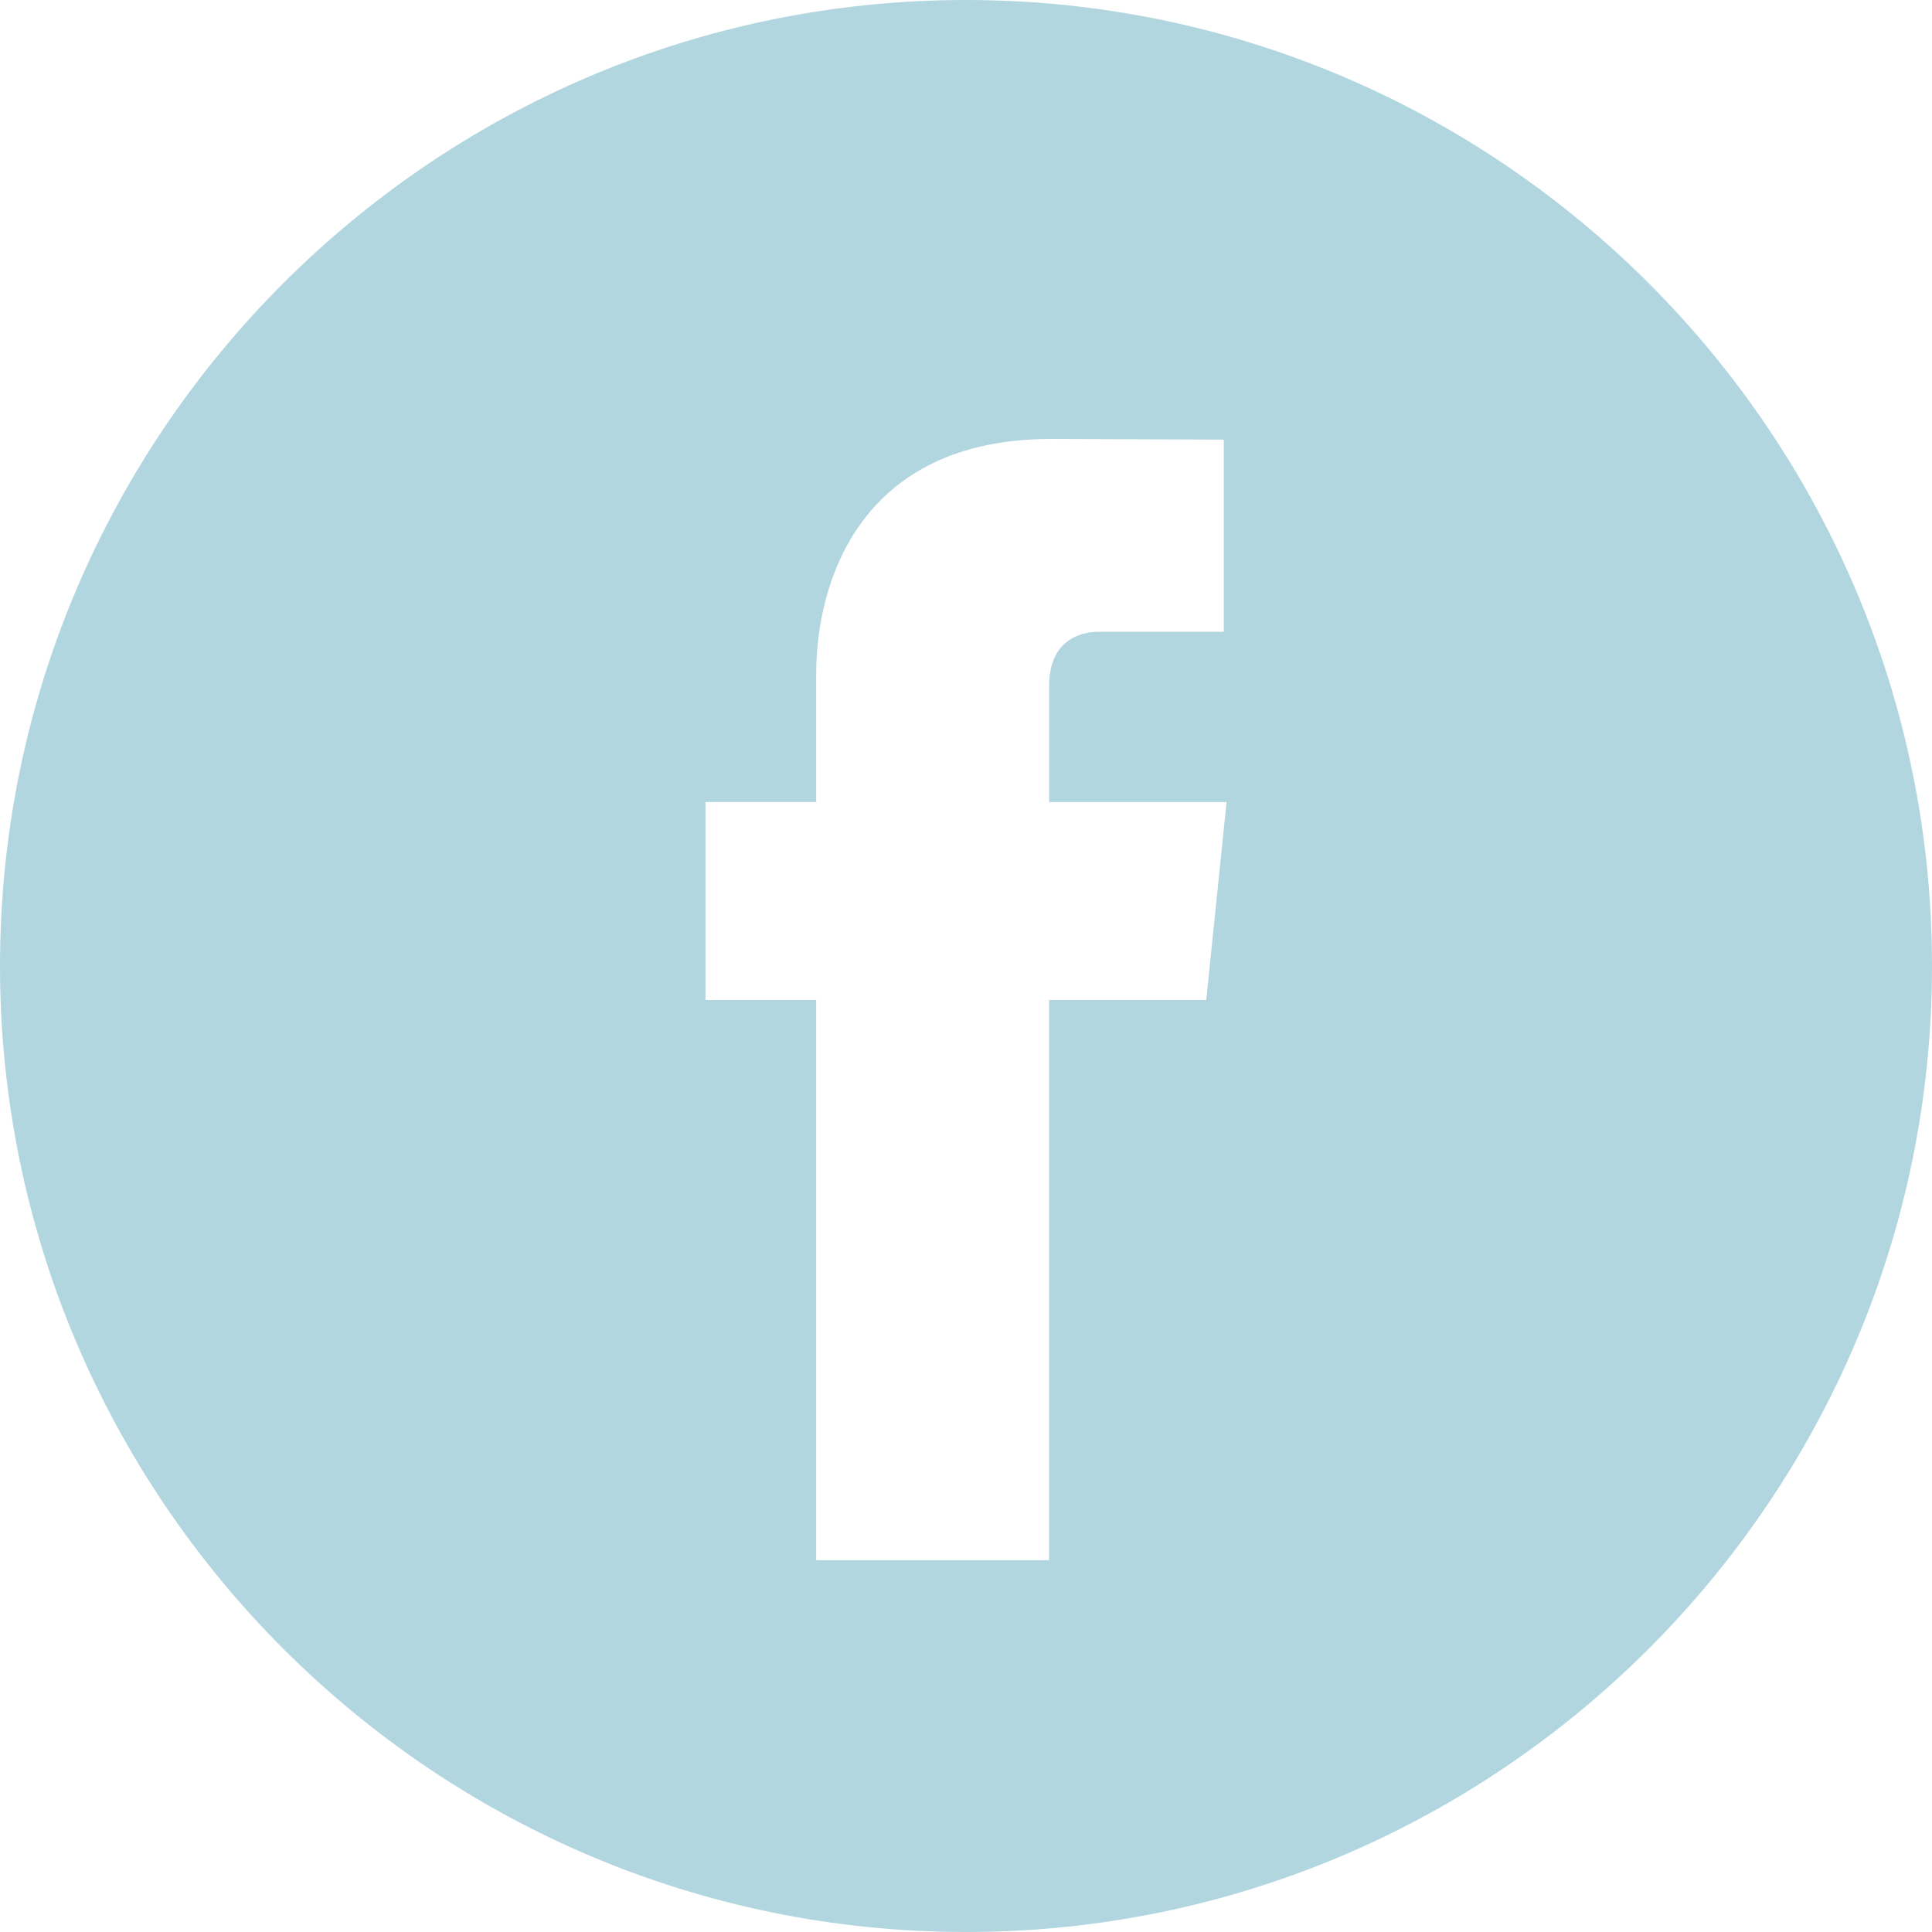
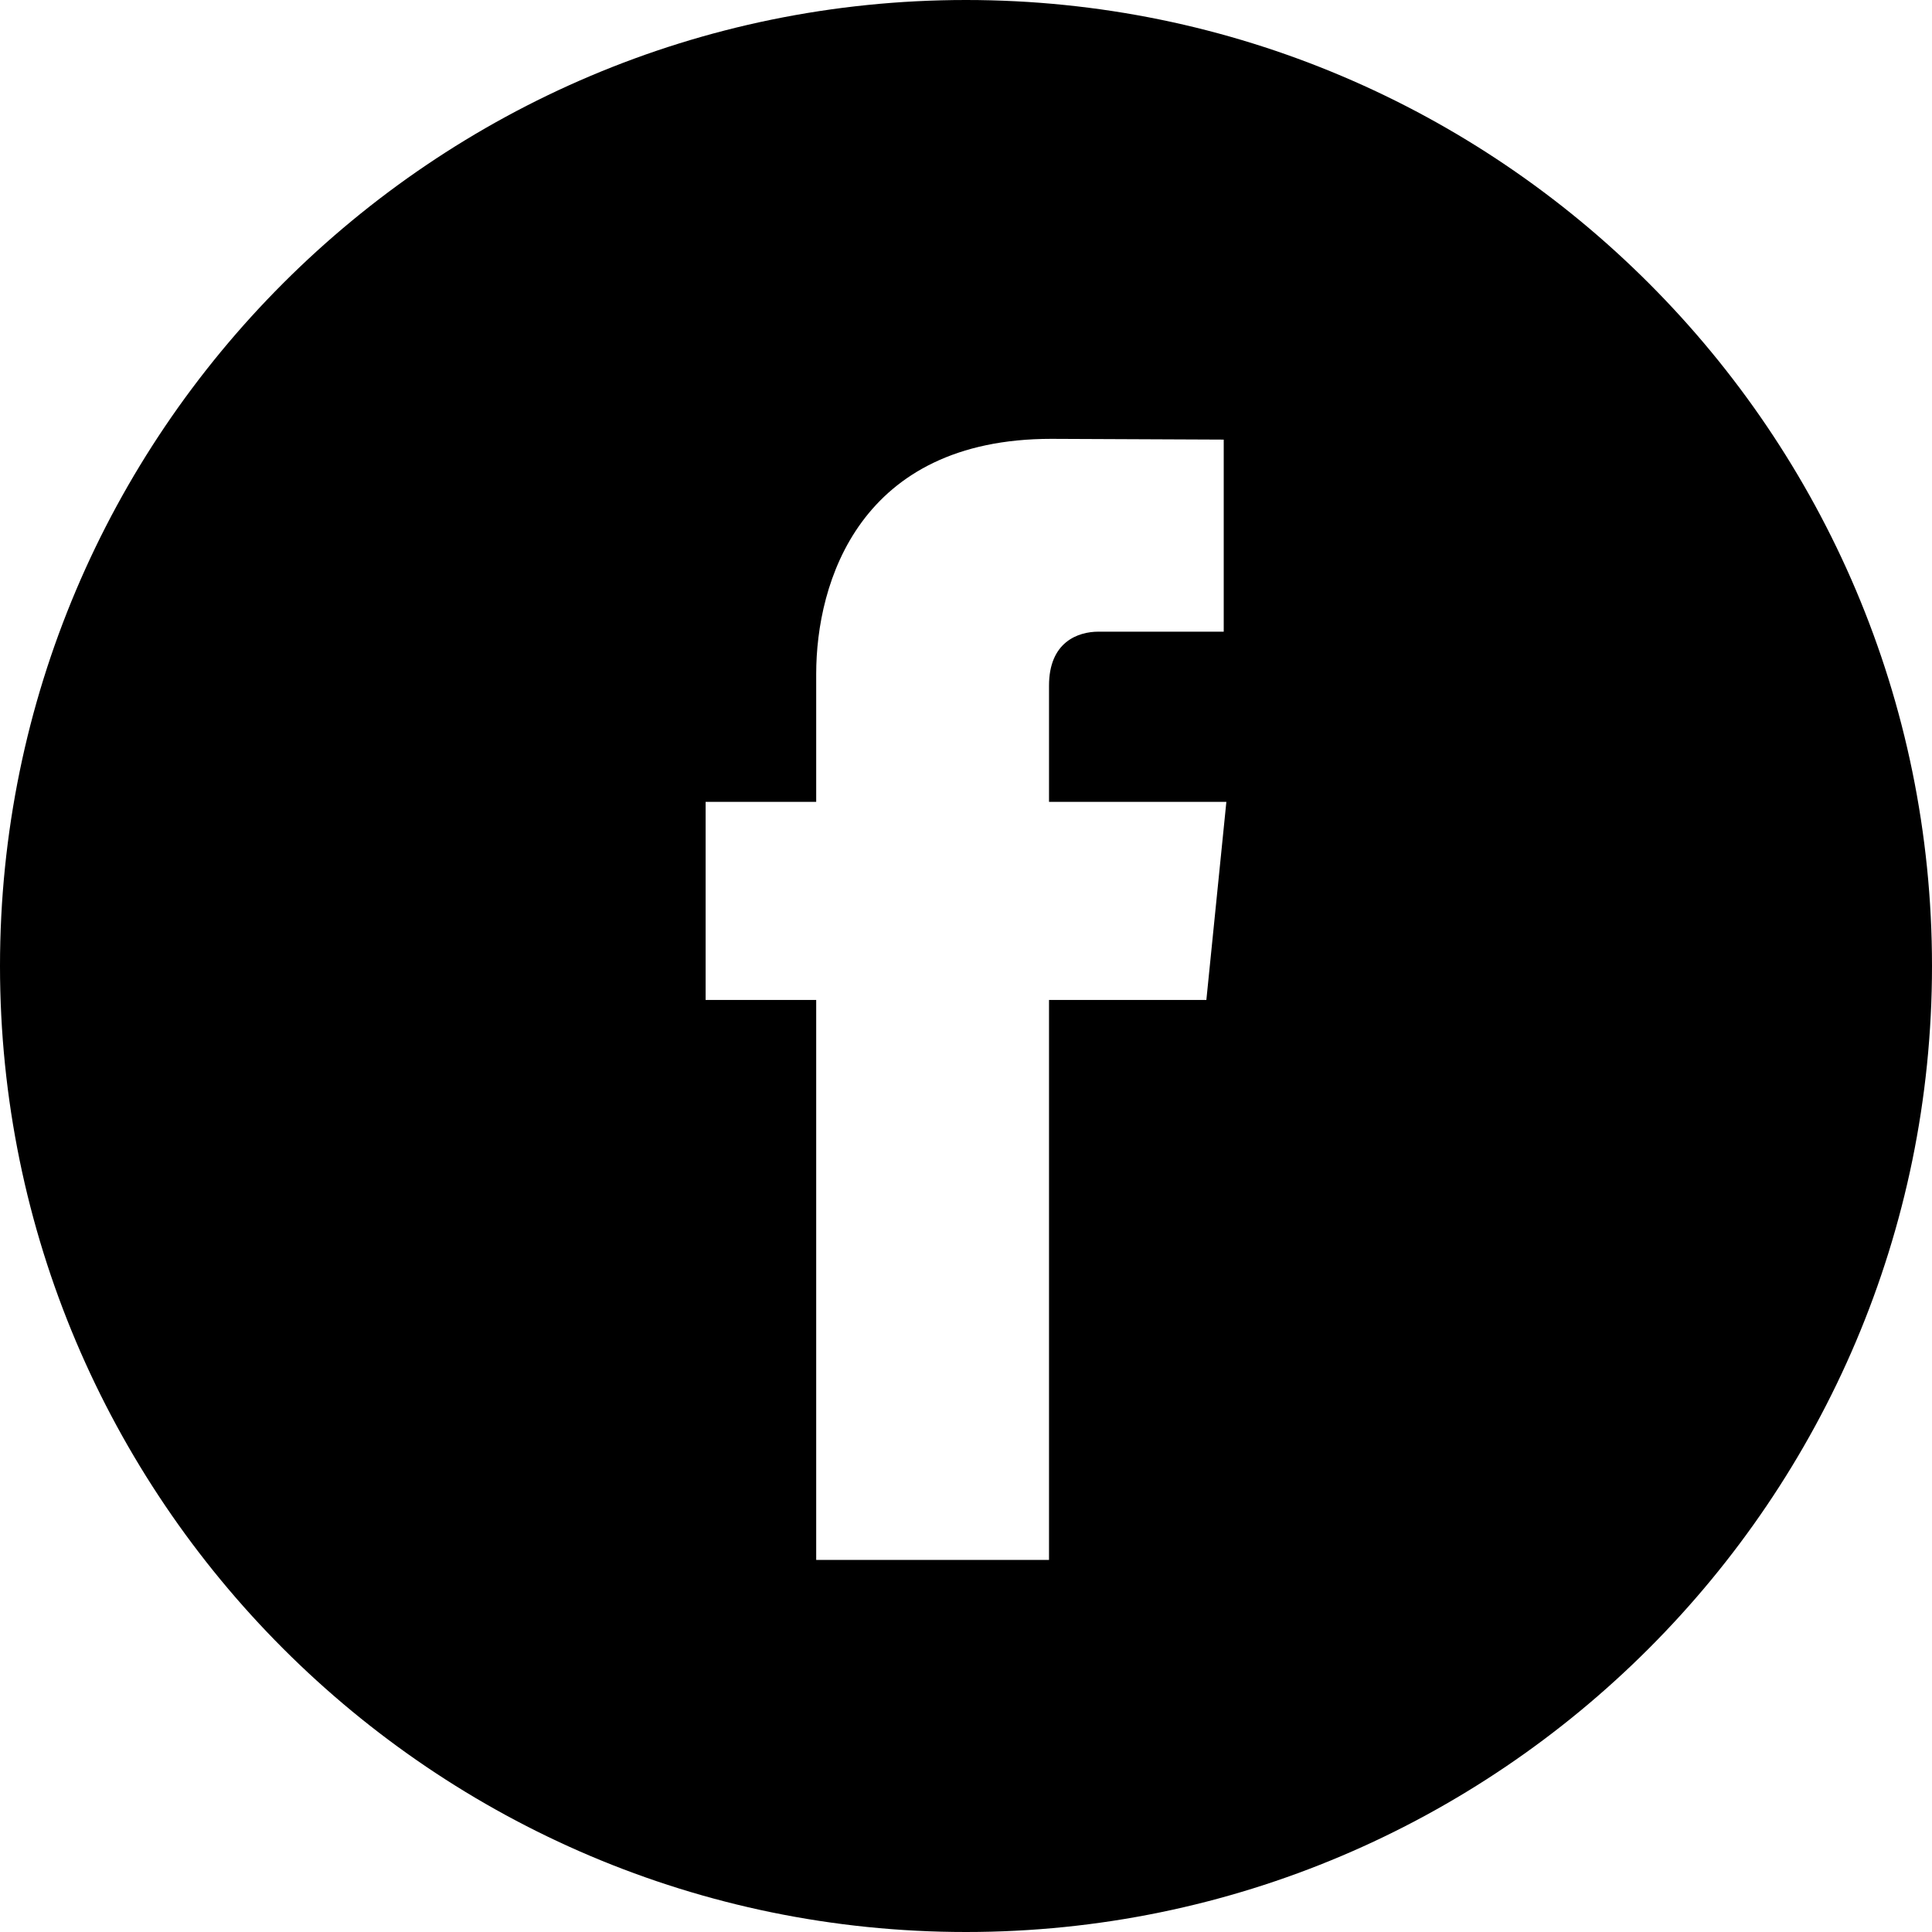
- <svg xmlns="http://www.w3.org/2000/svg" version="1.1" id="Capa_1" x="0px" y="0px" width="512px" height="512px" viewBox="0 0 49.652 49.652" style="enable-background:new 0 0 49.652 49.652;" xml:space="preserve">
+ <svg xmlns="http://www.w3.org/2000/svg" version="1.1" id="Capa_1" x="0px" y="0px" viewBox="0 0 512 512" style="enable-background:new 0 0 512 512;" xml:space="preserve">
  <g>
    <g>
-       <path d="M24.826,0C11.137,0,0,11.137,0,24.826c0,13.688,11.137,24.826,24.826,24.826c13.688,0,24.826-11.138,24.826-24.826    C49.652,11.137,38.516,0,24.826,0z M31,25.7h-4.039c0,6.453,0,14.396,0,14.396h-5.985c0,0,0-7.866,0-14.396h-2.845v-5.088h2.845    v-3.291c0-2.357,1.12-6.04,6.04-6.04l4.435,0.017v4.939c0,0-2.695,0-3.219,0c-0.524,0-1.269,0.262-1.269,1.386v2.99h4.56L31,25.7z    " fill="#b1d6e0" />
+       <path d="M256,0C114.8,0,0,114.8,0,256c0,141.1,114.8,256,256,256c141.1,0,256-114.9,256-256C512,114.8,397.2,0,256,0z M319.7,265    H278c0,66.5,0,148.4,0,148.4h-61.7c0,0,0-81.1,0-148.4H187v-52.5h29.3v-33.9c0-24.3,11.5-62.3,62.3-62.3l45.7,0.2v50.9    c0,0-27.8,0-33.2,0c-5.4,0-13.1,2.7-13.1,14.3v30.8h47L319.7,265z" />
    </g>
  </g>
-   <g>
- </g>
-   <g>
- </g>
-   <g>
- </g>
-   <g>
- </g>
-   <g>
- </g>
-   <g>
- </g>
-   <g>
- </g>
-   <g>
- </g>
-   <g>
- </g>
-   <g>
- </g>
-   <g>
- </g>
-   <g>
- </g>
-   <g>
- </g>
-   <g>
- </g>
-   <g>
- </g>
</svg>
